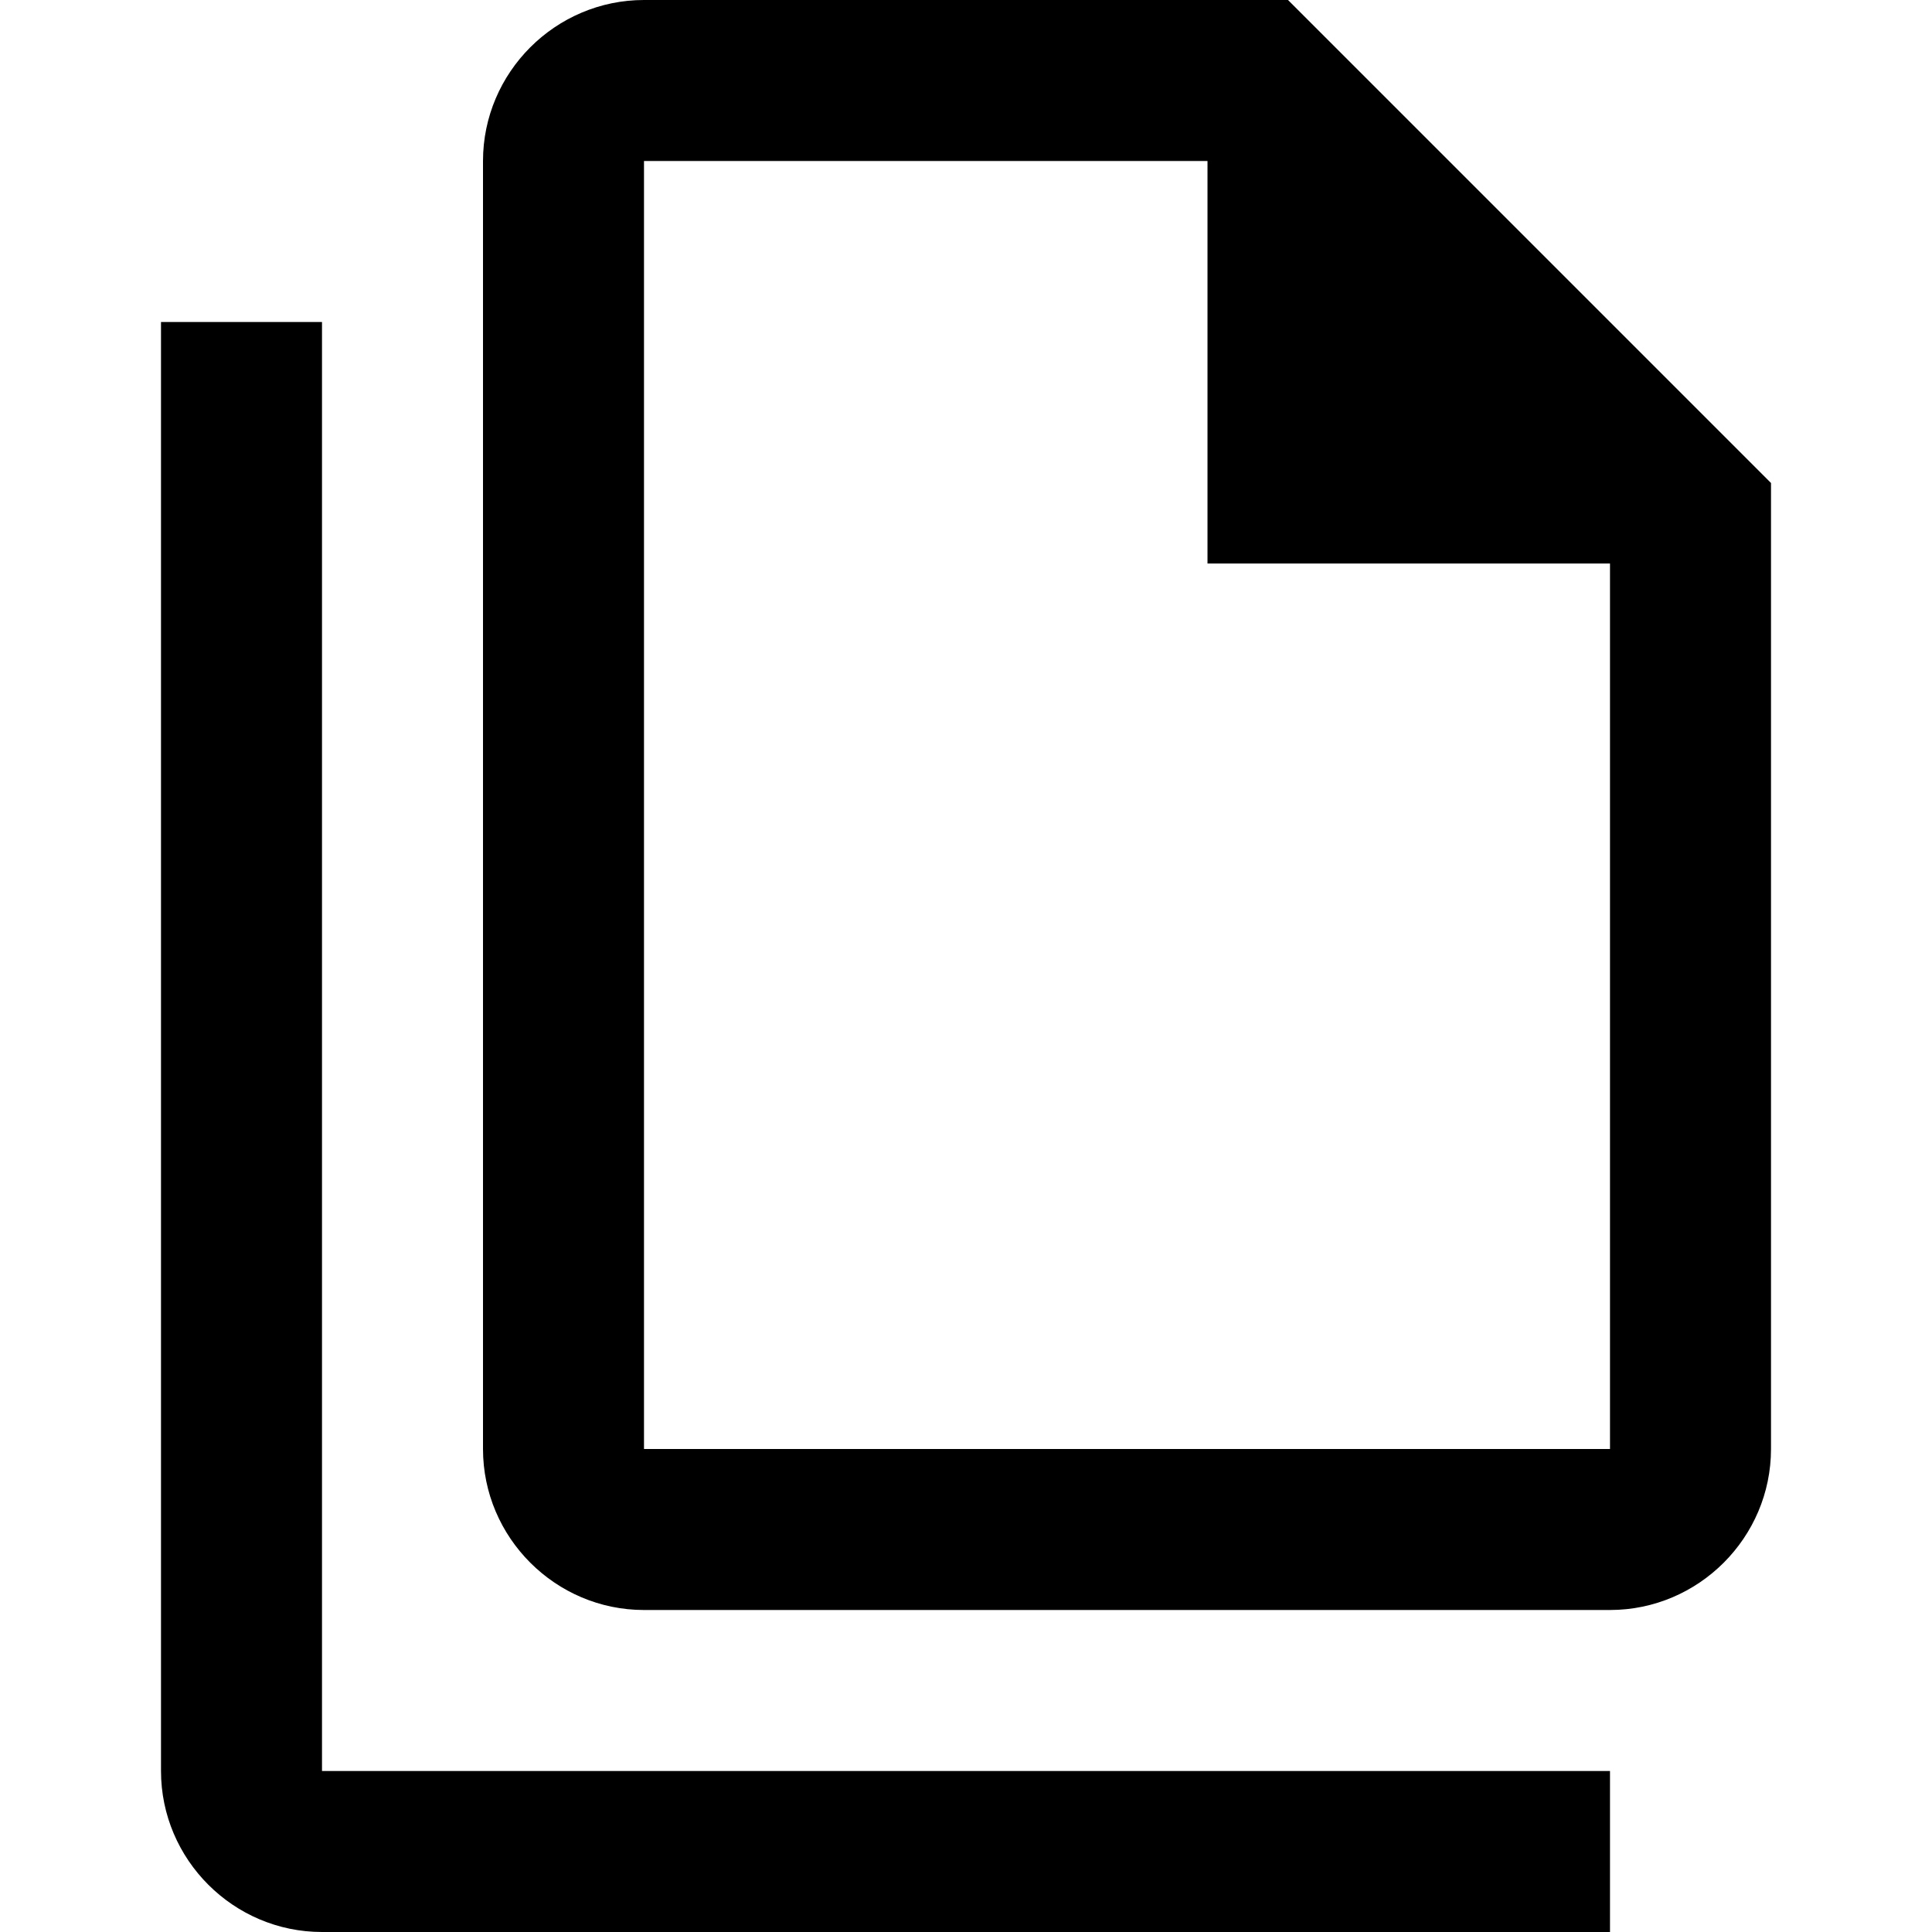
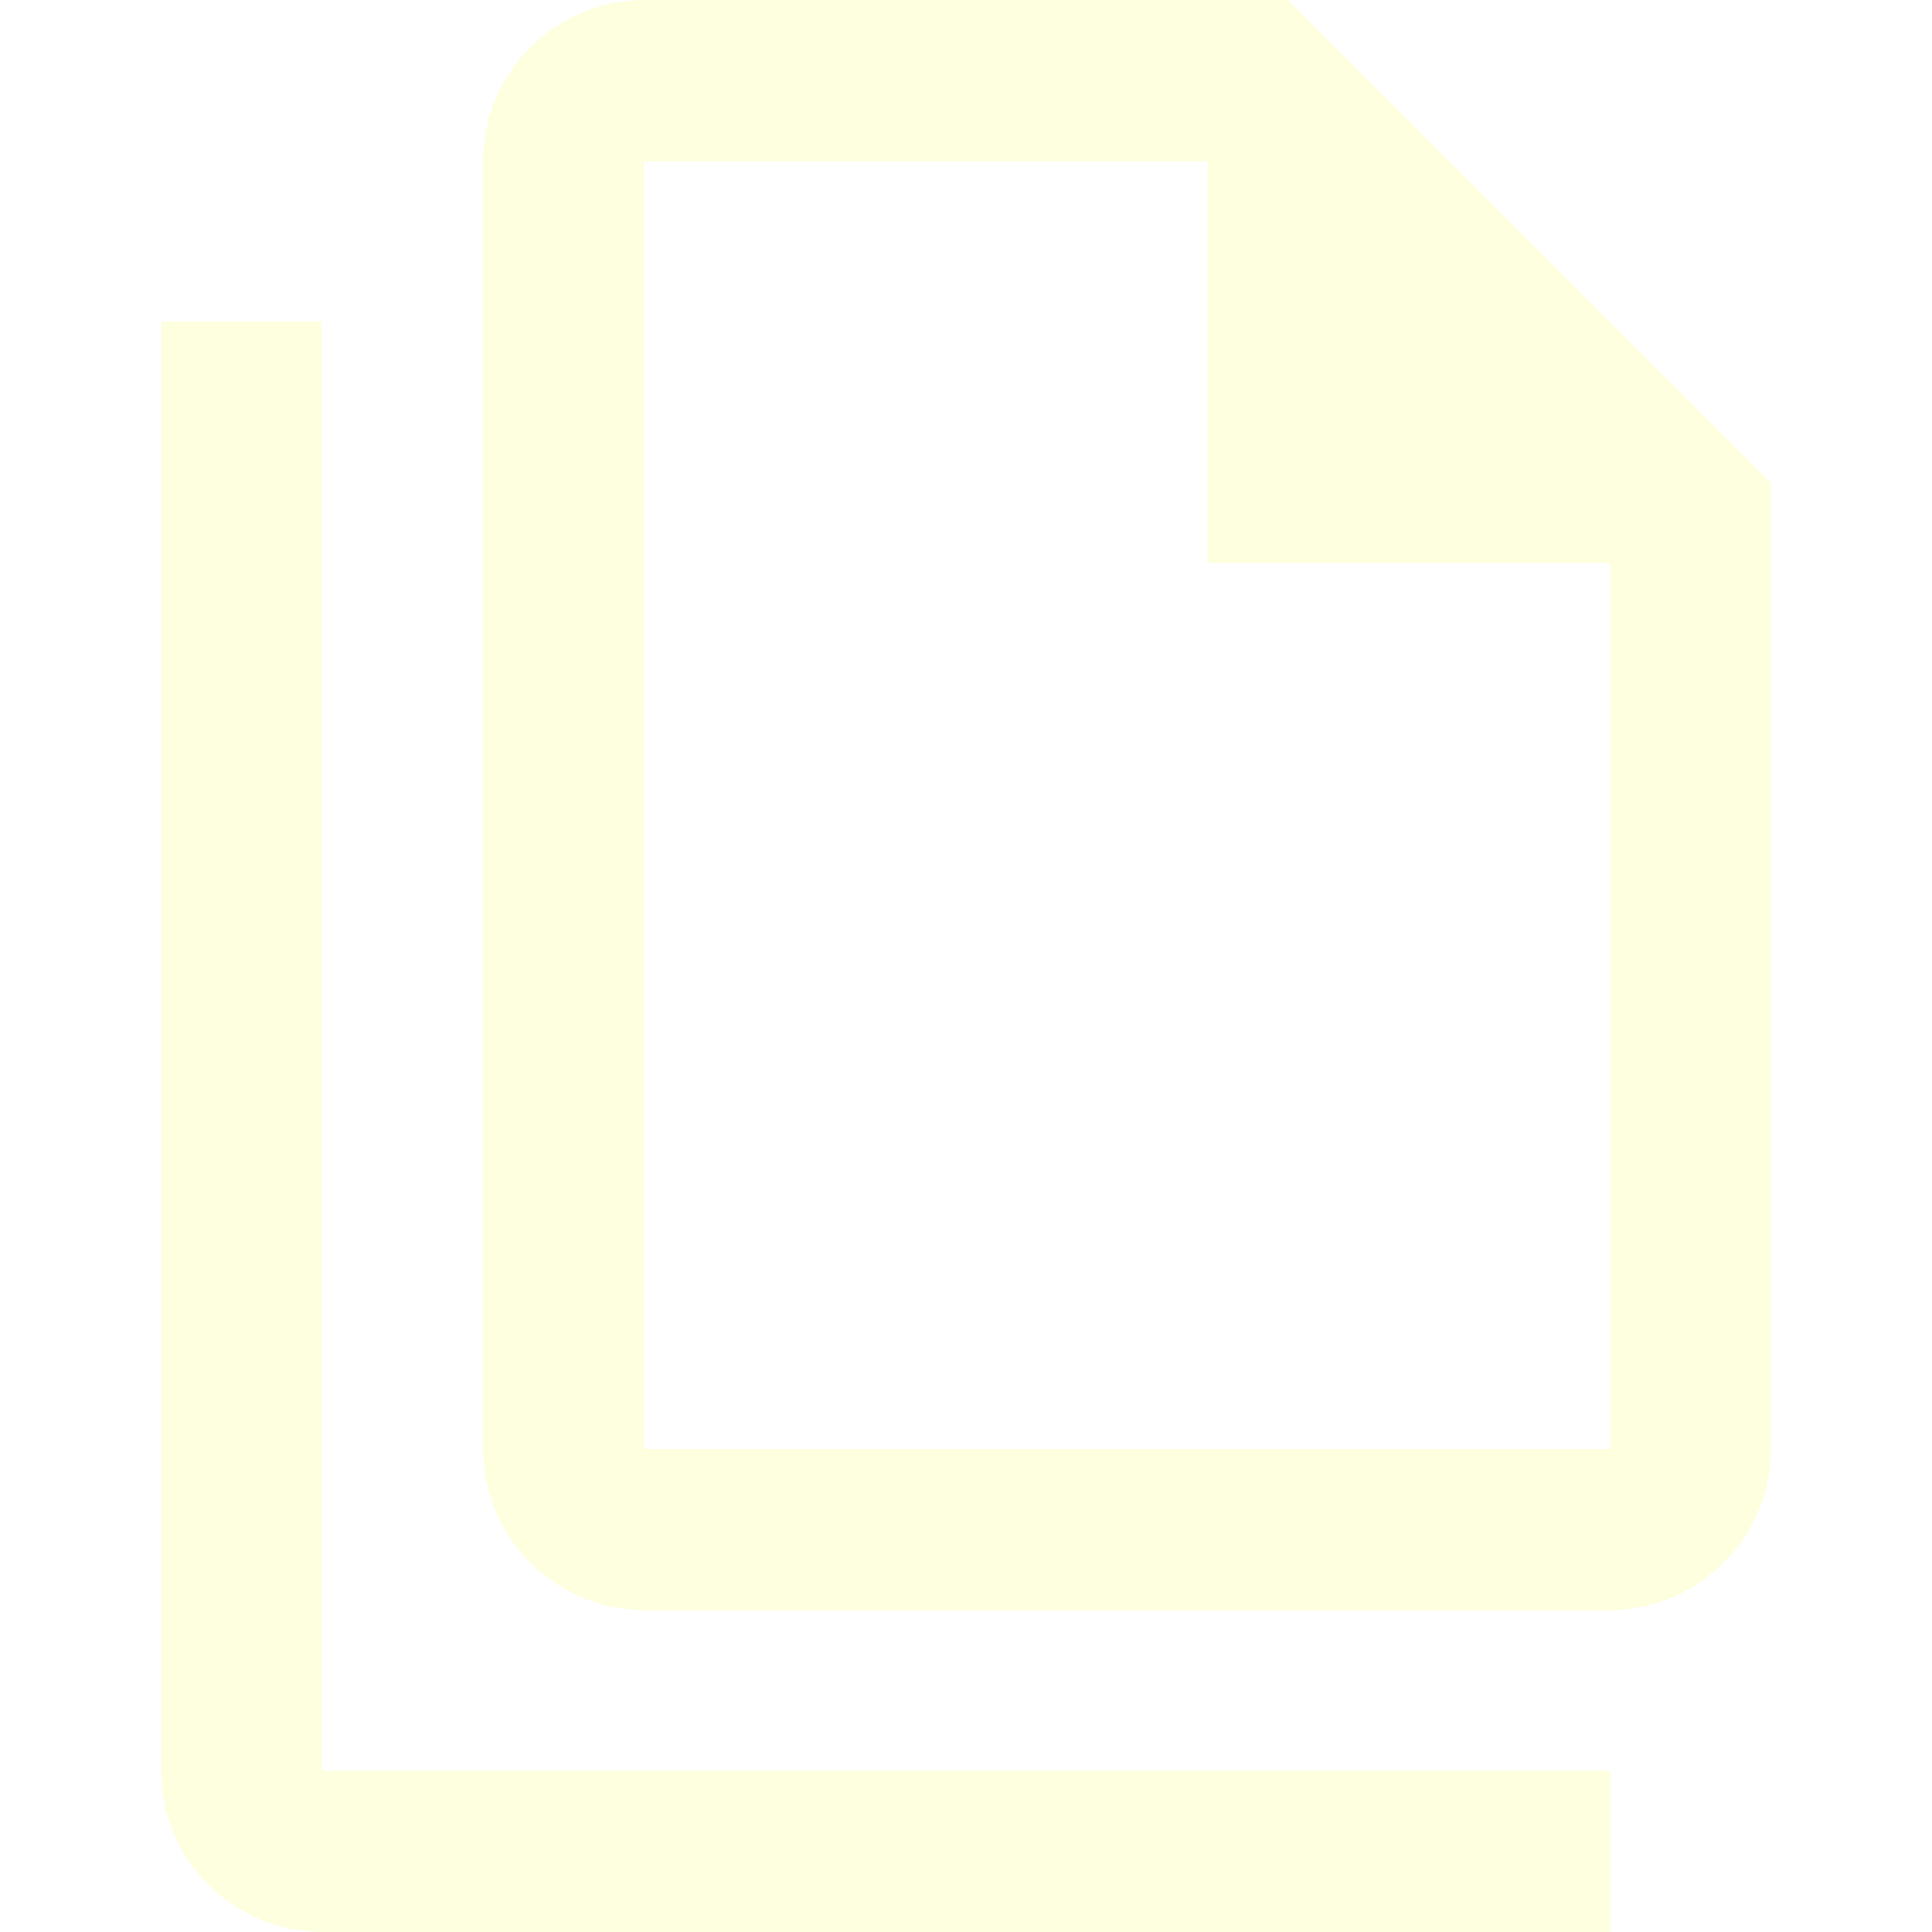
<svg xmlns="http://www.w3.org/2000/svg" viewBox="0 0 24 24">
-   <path d="M16 0H8C6.9 0 6 .9 6 2V18C6 19.1 6.9 20 8 20H20C21.1 20 22 19.1 22 18V6L16 0M20 18H8V2H15V7H20V18M4 4V22H20V24H4C2.9 24 2 23.1 2 22V4H4Z" />
+   <path fill="#feffdf" d="M16 0H8C6.9 0 6 .9 6 2V18C6 19.1 6.9 20 8 20H20C21.1 20 22 19.1 22 18V6L16 0M20 18H8V2H15V7H20V18M4 4V22H20V24H4C2.9 24 2 23.1 2 22V4H4Z" />
</svg>
